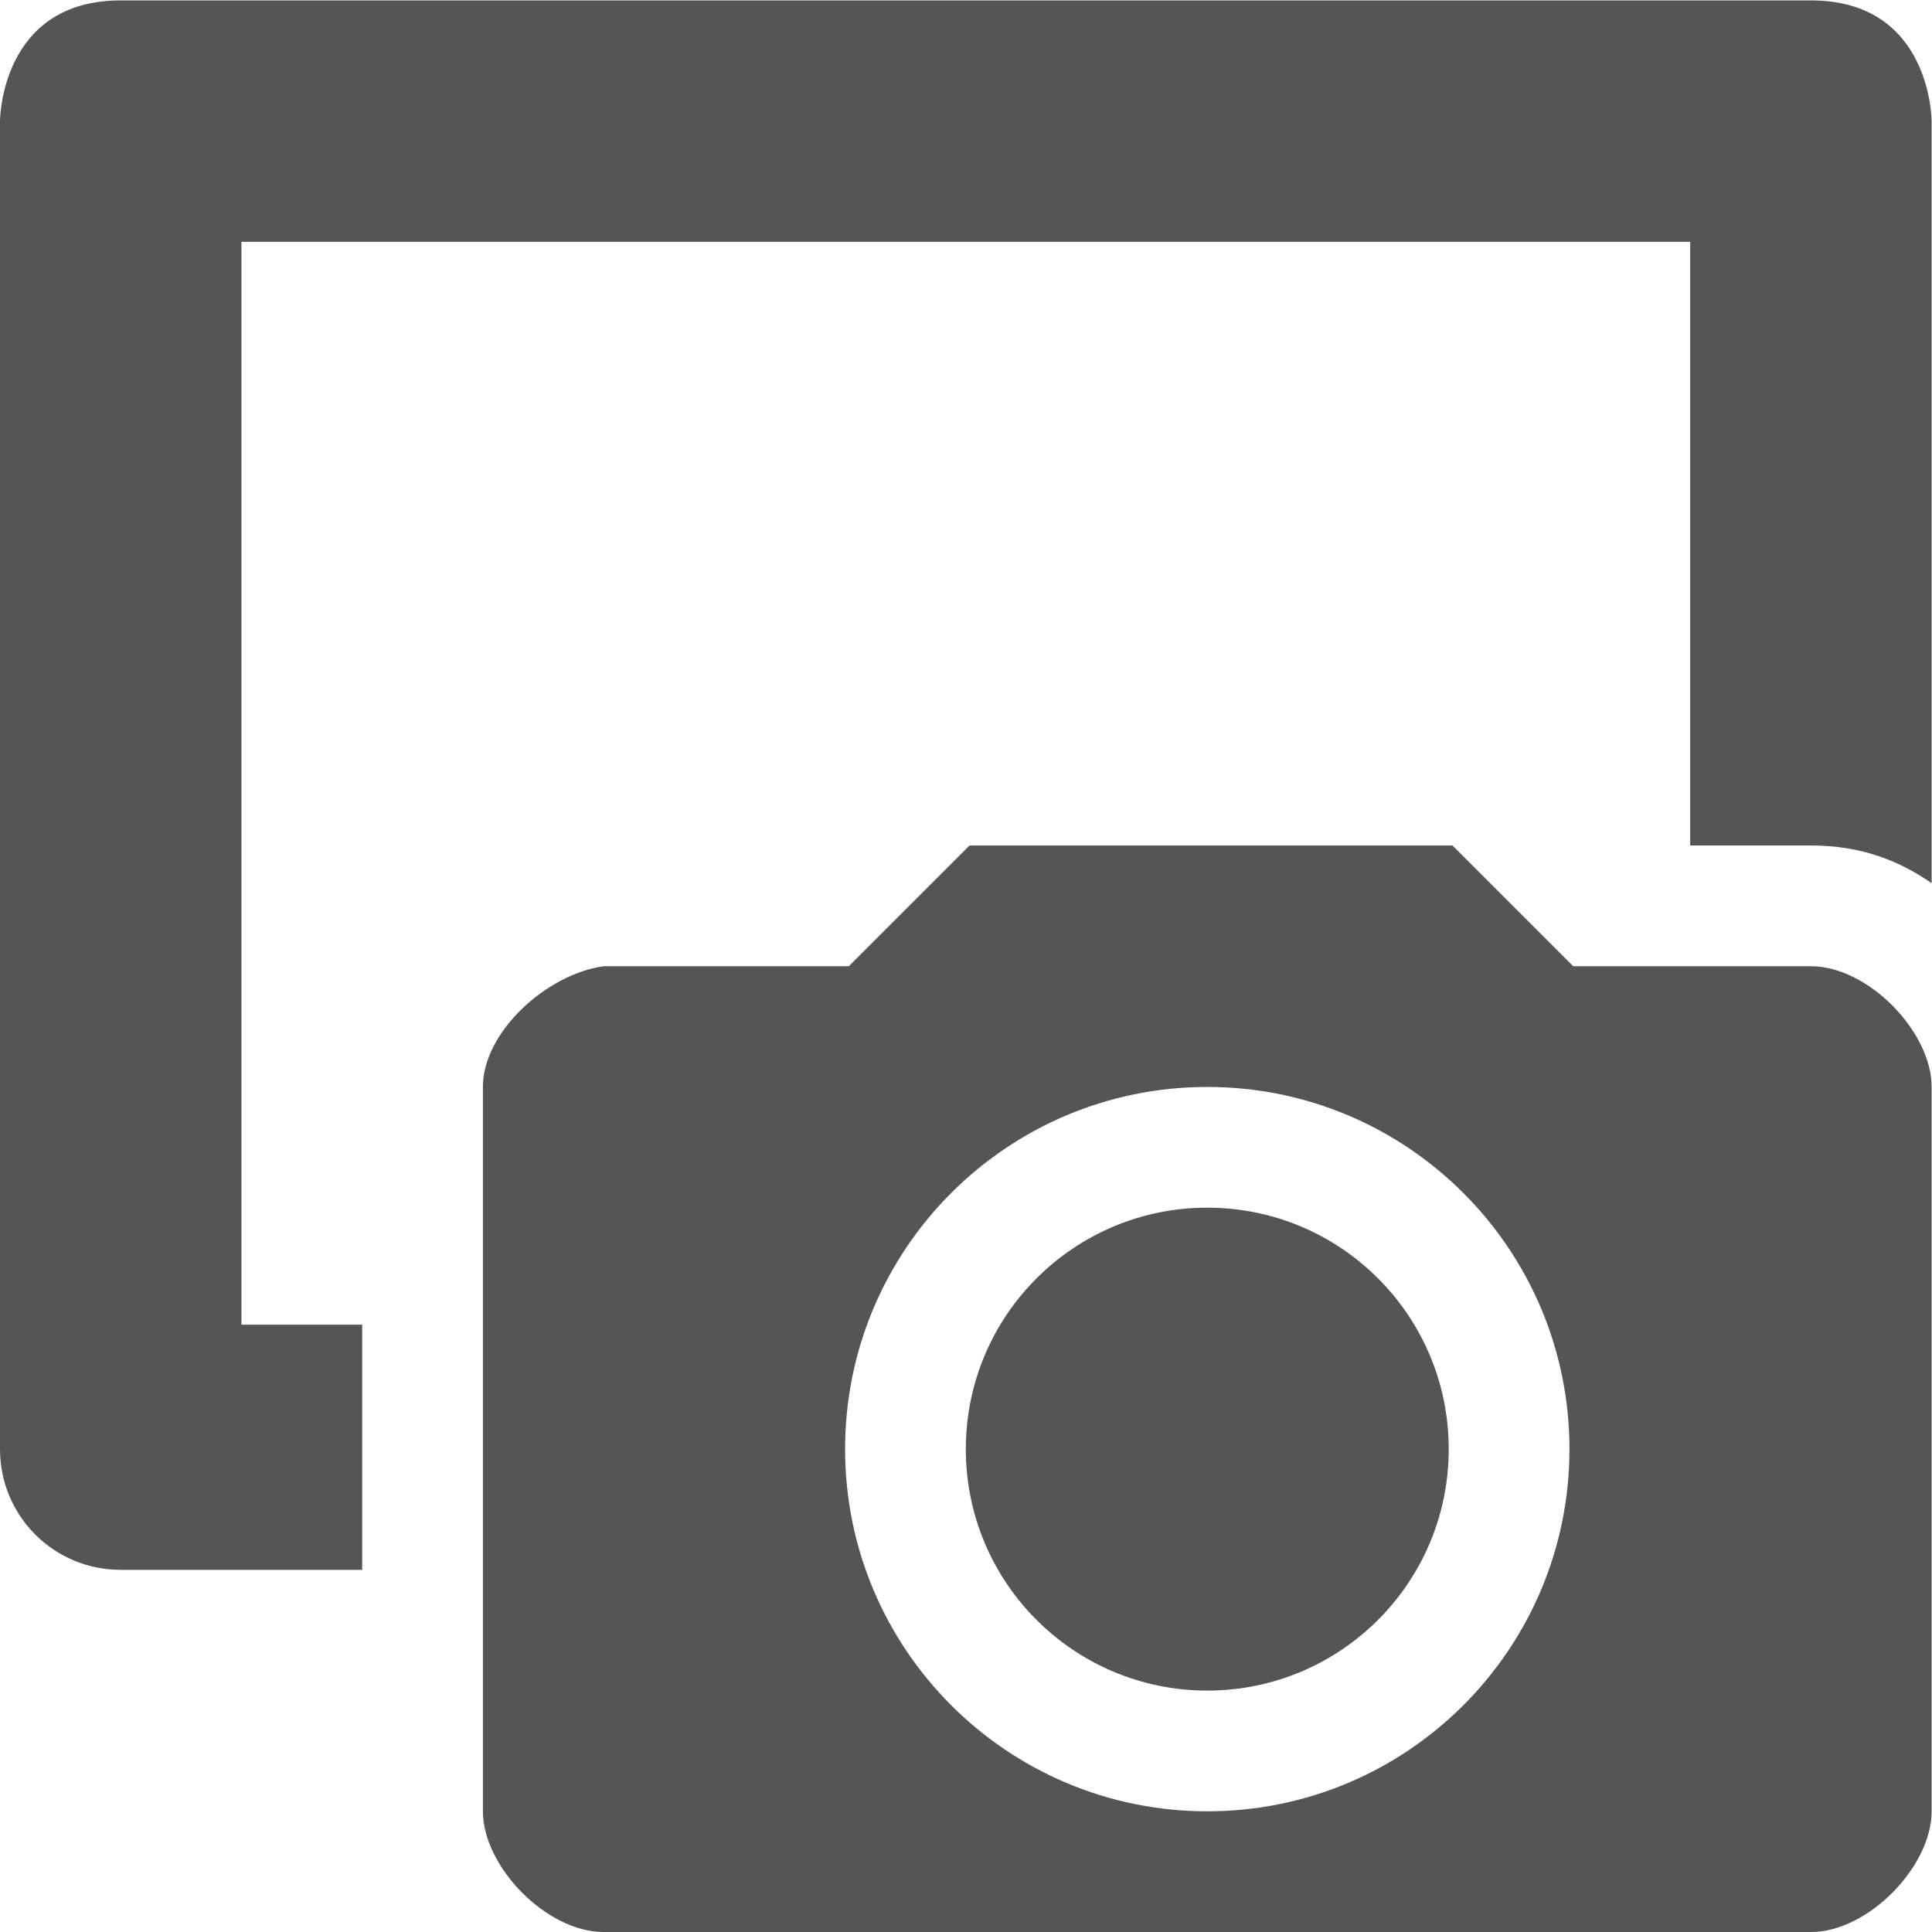
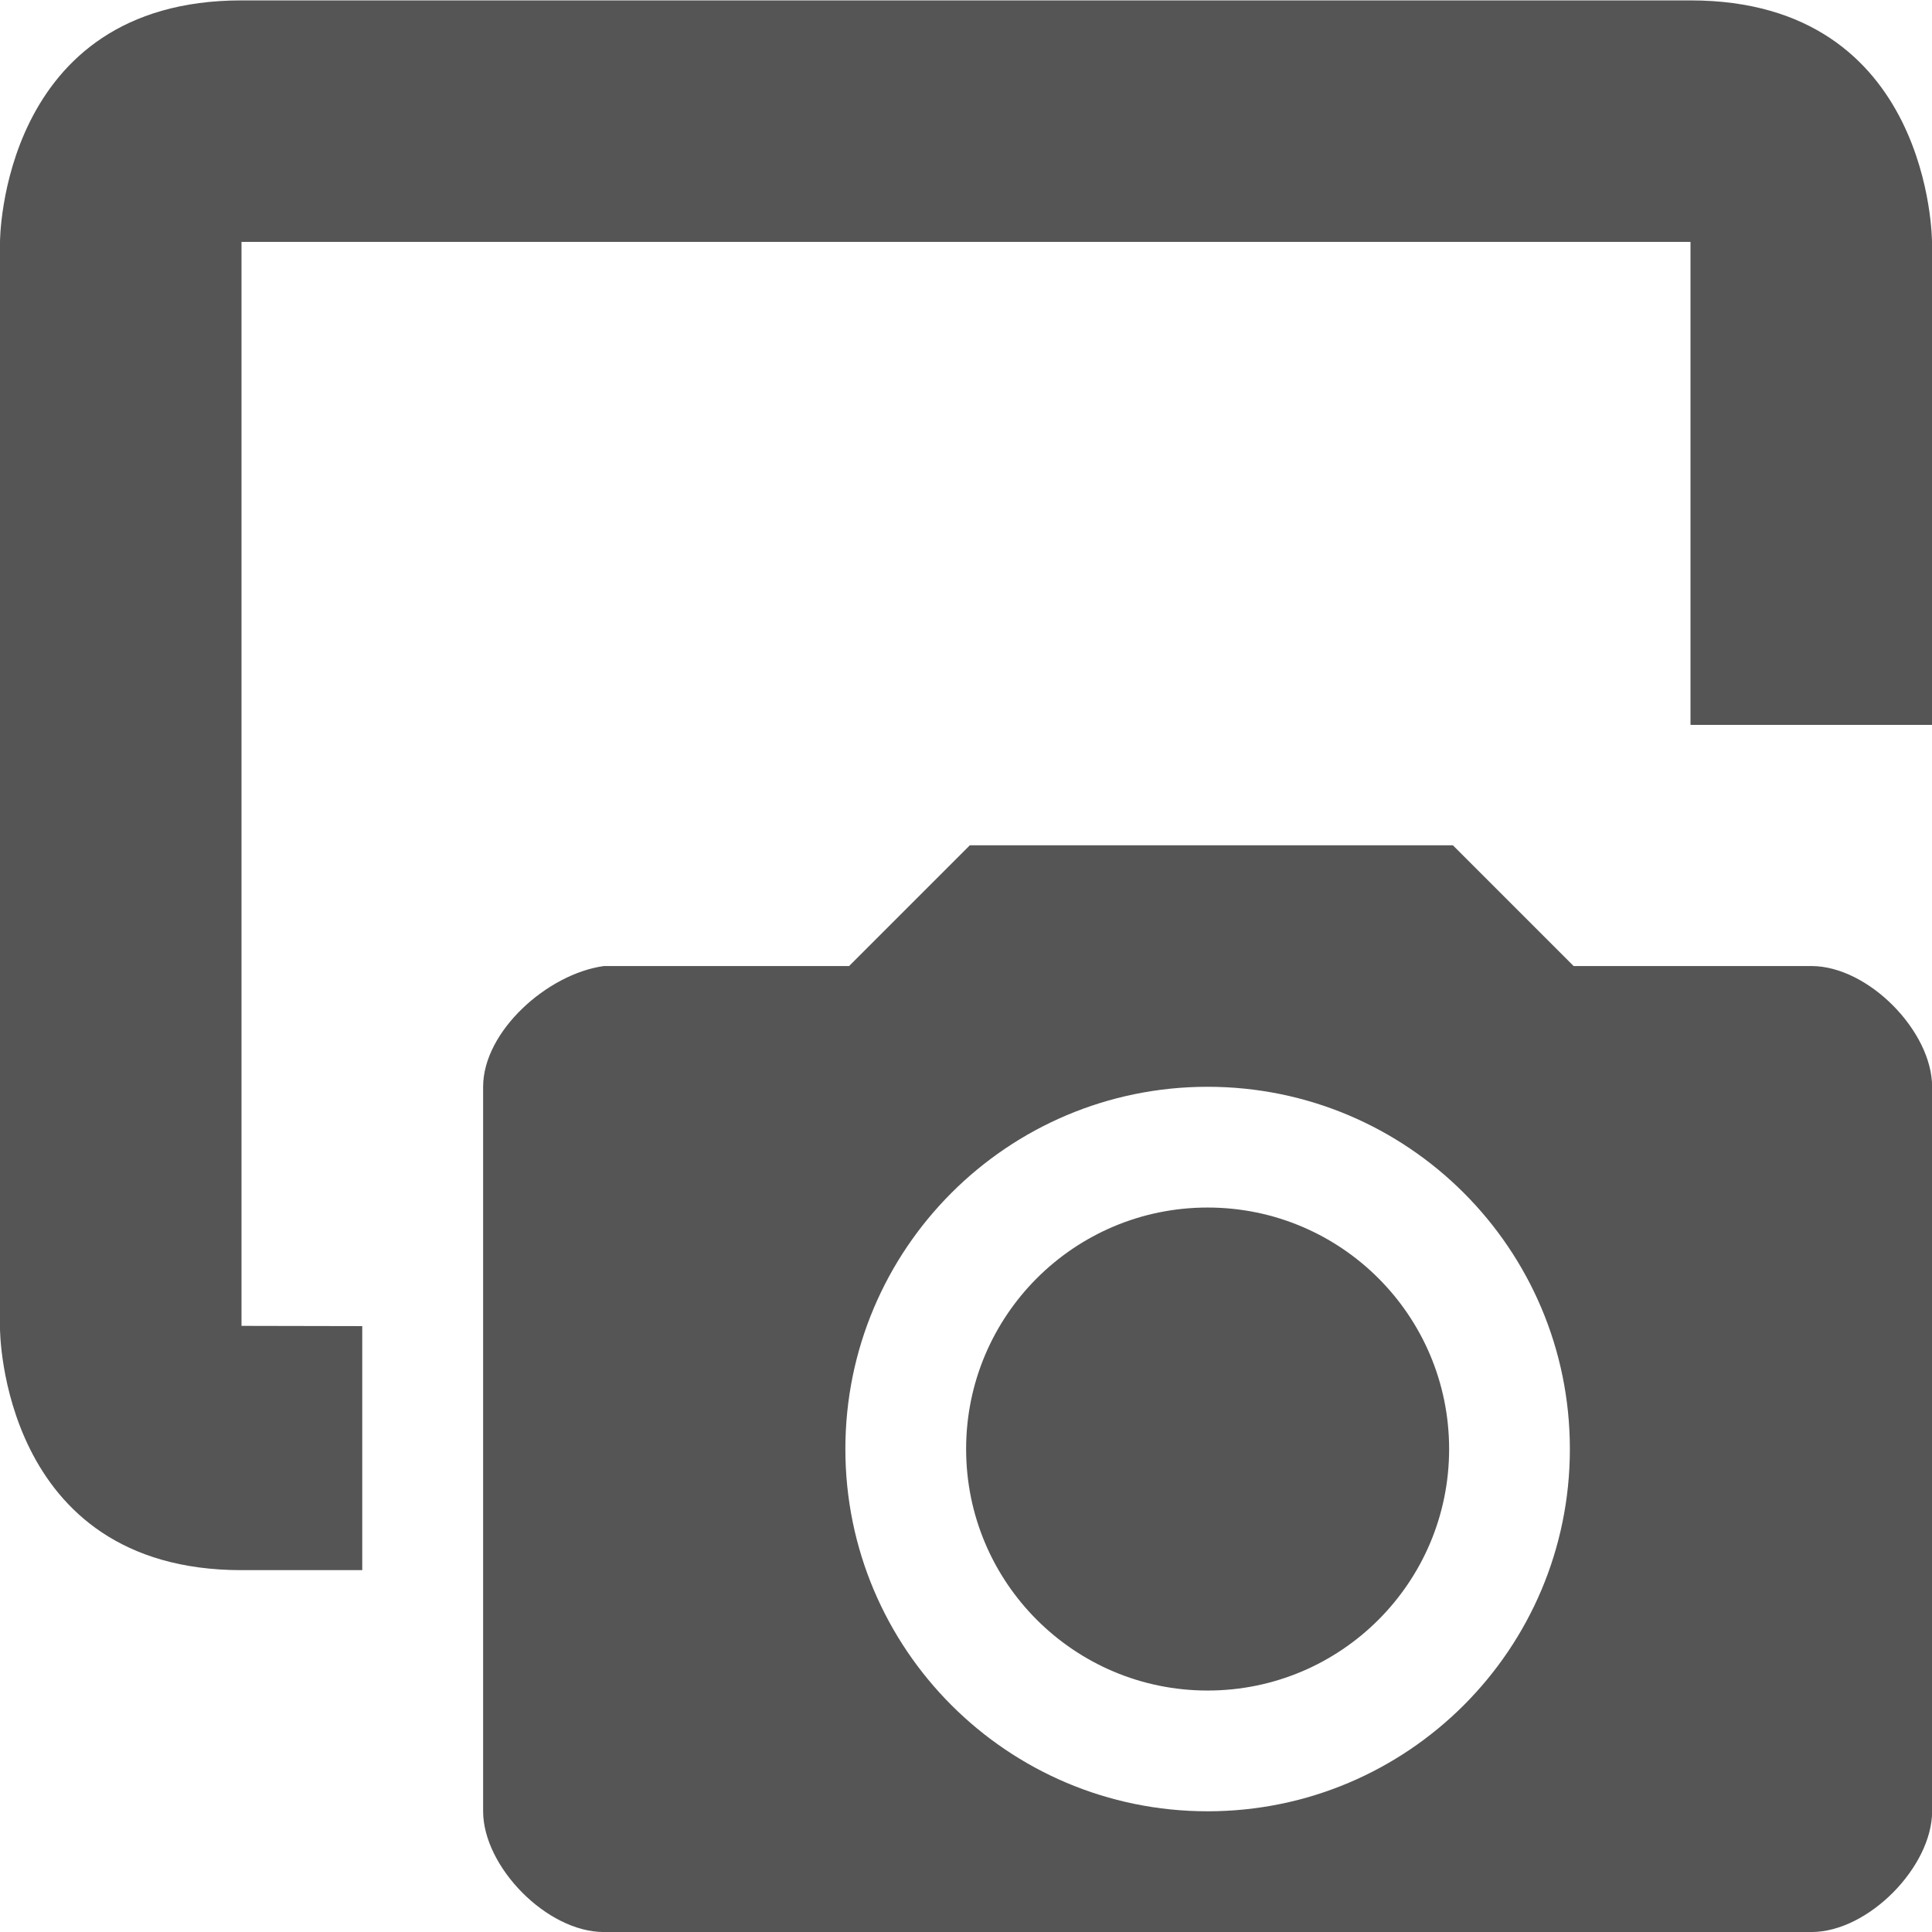
- <svg xmlns="http://www.w3.org/2000/svg" xmlns:ns1="http://www.openswatchbook.org/uri/2009/osb" height="16.003" id="svg7384" style="enable-background:new" version="1.1" width="16">
+ <svg xmlns="http://www.w3.org/2000/svg" xmlns:ns1="http://www.openswatchbook.org/uri/2009/osb" height="16" id="svg7384" style="enable-background:new" version="1.1" width="16">
  <defs id="defs7386">
    <linearGradient id="linearGradient5606" ns1:paint="solid">
      <stop id="stop5608" offset="0" style="stop-color:#000000;stop-opacity:1;" />
    </linearGradient>
-     <filter color-interpolation-filters="sRGB" id="filter7554">
+     <filter id="filter7554" style="color-interpolation-filters:sRGB">
      <feBlend id="feBlend7556" in2="BackgroundImage" mode="darken" />
    </filter>
  </defs>
-   <g id="layer9" style="display:inline" transform="translate(-745.0002,-20.9967)" />
-   <g id="layer10" style="display:inline;filter:url(#filter7554)" transform="translate(-745.0002,-20.9967)" />
-   <g id="layer1" style="display:inline" transform="translate(-504,-637.9967)" />
-   <g id="layer14" style="display:inline" transform="translate(-745.0002,-20.9967)" />
-   <g id="layer15" style="display:inline" transform="translate(-745.0002,-20.9967)" />
-   <g id="g71291" style="display:inline" transform="translate(-745.0002,-20.9967)" />
-   <g id="layer2" style="display:inline" transform="translate(-504,-487.9967)" />
-   <g id="g6058" style="display:inline" transform="translate(-504,-487.9967)">
-     <path d="m 512.031,495 -1,1 L 509,496 c -0.469,0.065 -1,0.542 -1,1 l 0,6 c 0,0.458 0.527,1 1,1 l 10,0 c 0.473,0 1,-0.542 1,-1 l 0,-6 c 0,-0.458 -0.527,-1 -1,-1 l -1.969,0 -1,-1 -4,0 z M 514,497 c 1.657,0 3,1.343 3,3 0,1.657 -1.343,3 -3,3 -1.657,0 -3,-1.343 -3,-3 0,-1.657 1.343,-3 3,-3 z m 0,1 c -1.105,0 -2,0.895 -2,2 0,1.105 0.895,2 2,2 1.105,0 2,-0.895 2,-2 0,-1.105 -0.895,-2 -2,-2 z" id="rect5238-8" style="color:#555555;fill:#555555;fill-opacity:1;fill-rule:nonzero;stroke:none;stroke-width:3;marker:none;visibility:visible;display:inline;overflow:visible;enable-background:accumulate" />
-     <path d="m 505,488 c -1,0 -1,1 -1,1 l 0,11 c 0,0.554 0.446,1 1,1 l 2,0 0,-2.031 -1,0 0,-8.969 12,0 0,5 1,0 c 0.416,0 0.729,0.125 1,0.312 L 520,489 c 0,0 0,-1 -1,-1 z" id="path7816" style="fill:#555555;fill-opacity:1;stroke:none" />
+   <g id="layer9" style="display:inline" transform="translate(-745.0002,-60.9967)" />
+   <g id="layer10" style="display:inline;filter:url(#filter7554)" transform="translate(-745.0002,-60.9967)" />
+   <g id="layer1" style="display:inline" transform="translate(-504,-677.9967)" />
+   <g id="layer14" style="display:inline" transform="translate(-745.0002,-60.9967)" />
+   <g id="layer15" style="display:inline" transform="translate(-745.0002,-60.9967)" />
+   <g id="g71291" style="display:inline" transform="translate(-745.0002,-60.9967)" />
+   <g id="layer2" style="display:inline" transform="translate(-504,-527.9967)" />
+   <g id="g6058" style="display:inline" transform="translate(-504,-527.9967)">
+     <path d="m 506,528 c -2,0 -2,2 -2,2 l 0,9 c 0,0 0,2 2,2 l 1,0 0,-2.021 -1,-0.002 0,-8.977 12,0 0,4 2,0 0,-4 c 0,0 4.1e-4,-2 -2,-2 l -12,0 z" id="path10724" style="fill:#555555;fill-opacity:1;stroke:none" />
+     <path d="m 512.032,534.997 -1,1 -2.031,0 c -0.469,0.065 -1,0.542 -1,1 l 0,6 c 0,0.458 0.527,1 1,1 l 10,0 c 0.473,0 1,-0.542 1,-1 l 0,-6 c 0,-0.458 -0.527,-1 -1,-1 l -1.969,0 -1,-1 -4,0 z m 1.969,2 c 1.657,0 3,1.343 3,3 0,1.657 -1.343,3 -3,3 -1.657,0 -3,-1.343 -3,-3 0,-1.657 1.343,-3 3,-3 z m 0,1 c -1.105,0 -2,0.895 -2,2 0,1.105 0.895,2 2,2 1.105,0 2,-0.895 2,-2 0,-1.105 -0.895,-2 -2,-2 z" id="rect5238-8" style="color:#bebebe;display:inline;overflow:visible;visibility:visible;fill:#555555;fill-opacity:1;fill-rule:nonzero;stroke:none;stroke-width:3;marker:none;enable-background:accumulate" />
  </g>
-   <g id="layer12" style="display:inline" transform="translate(-745.0002,-20.9967)" />
+   <g id="layer12" style="display:inline" transform="translate(-745.0002,-60.9967)" />
</svg>
